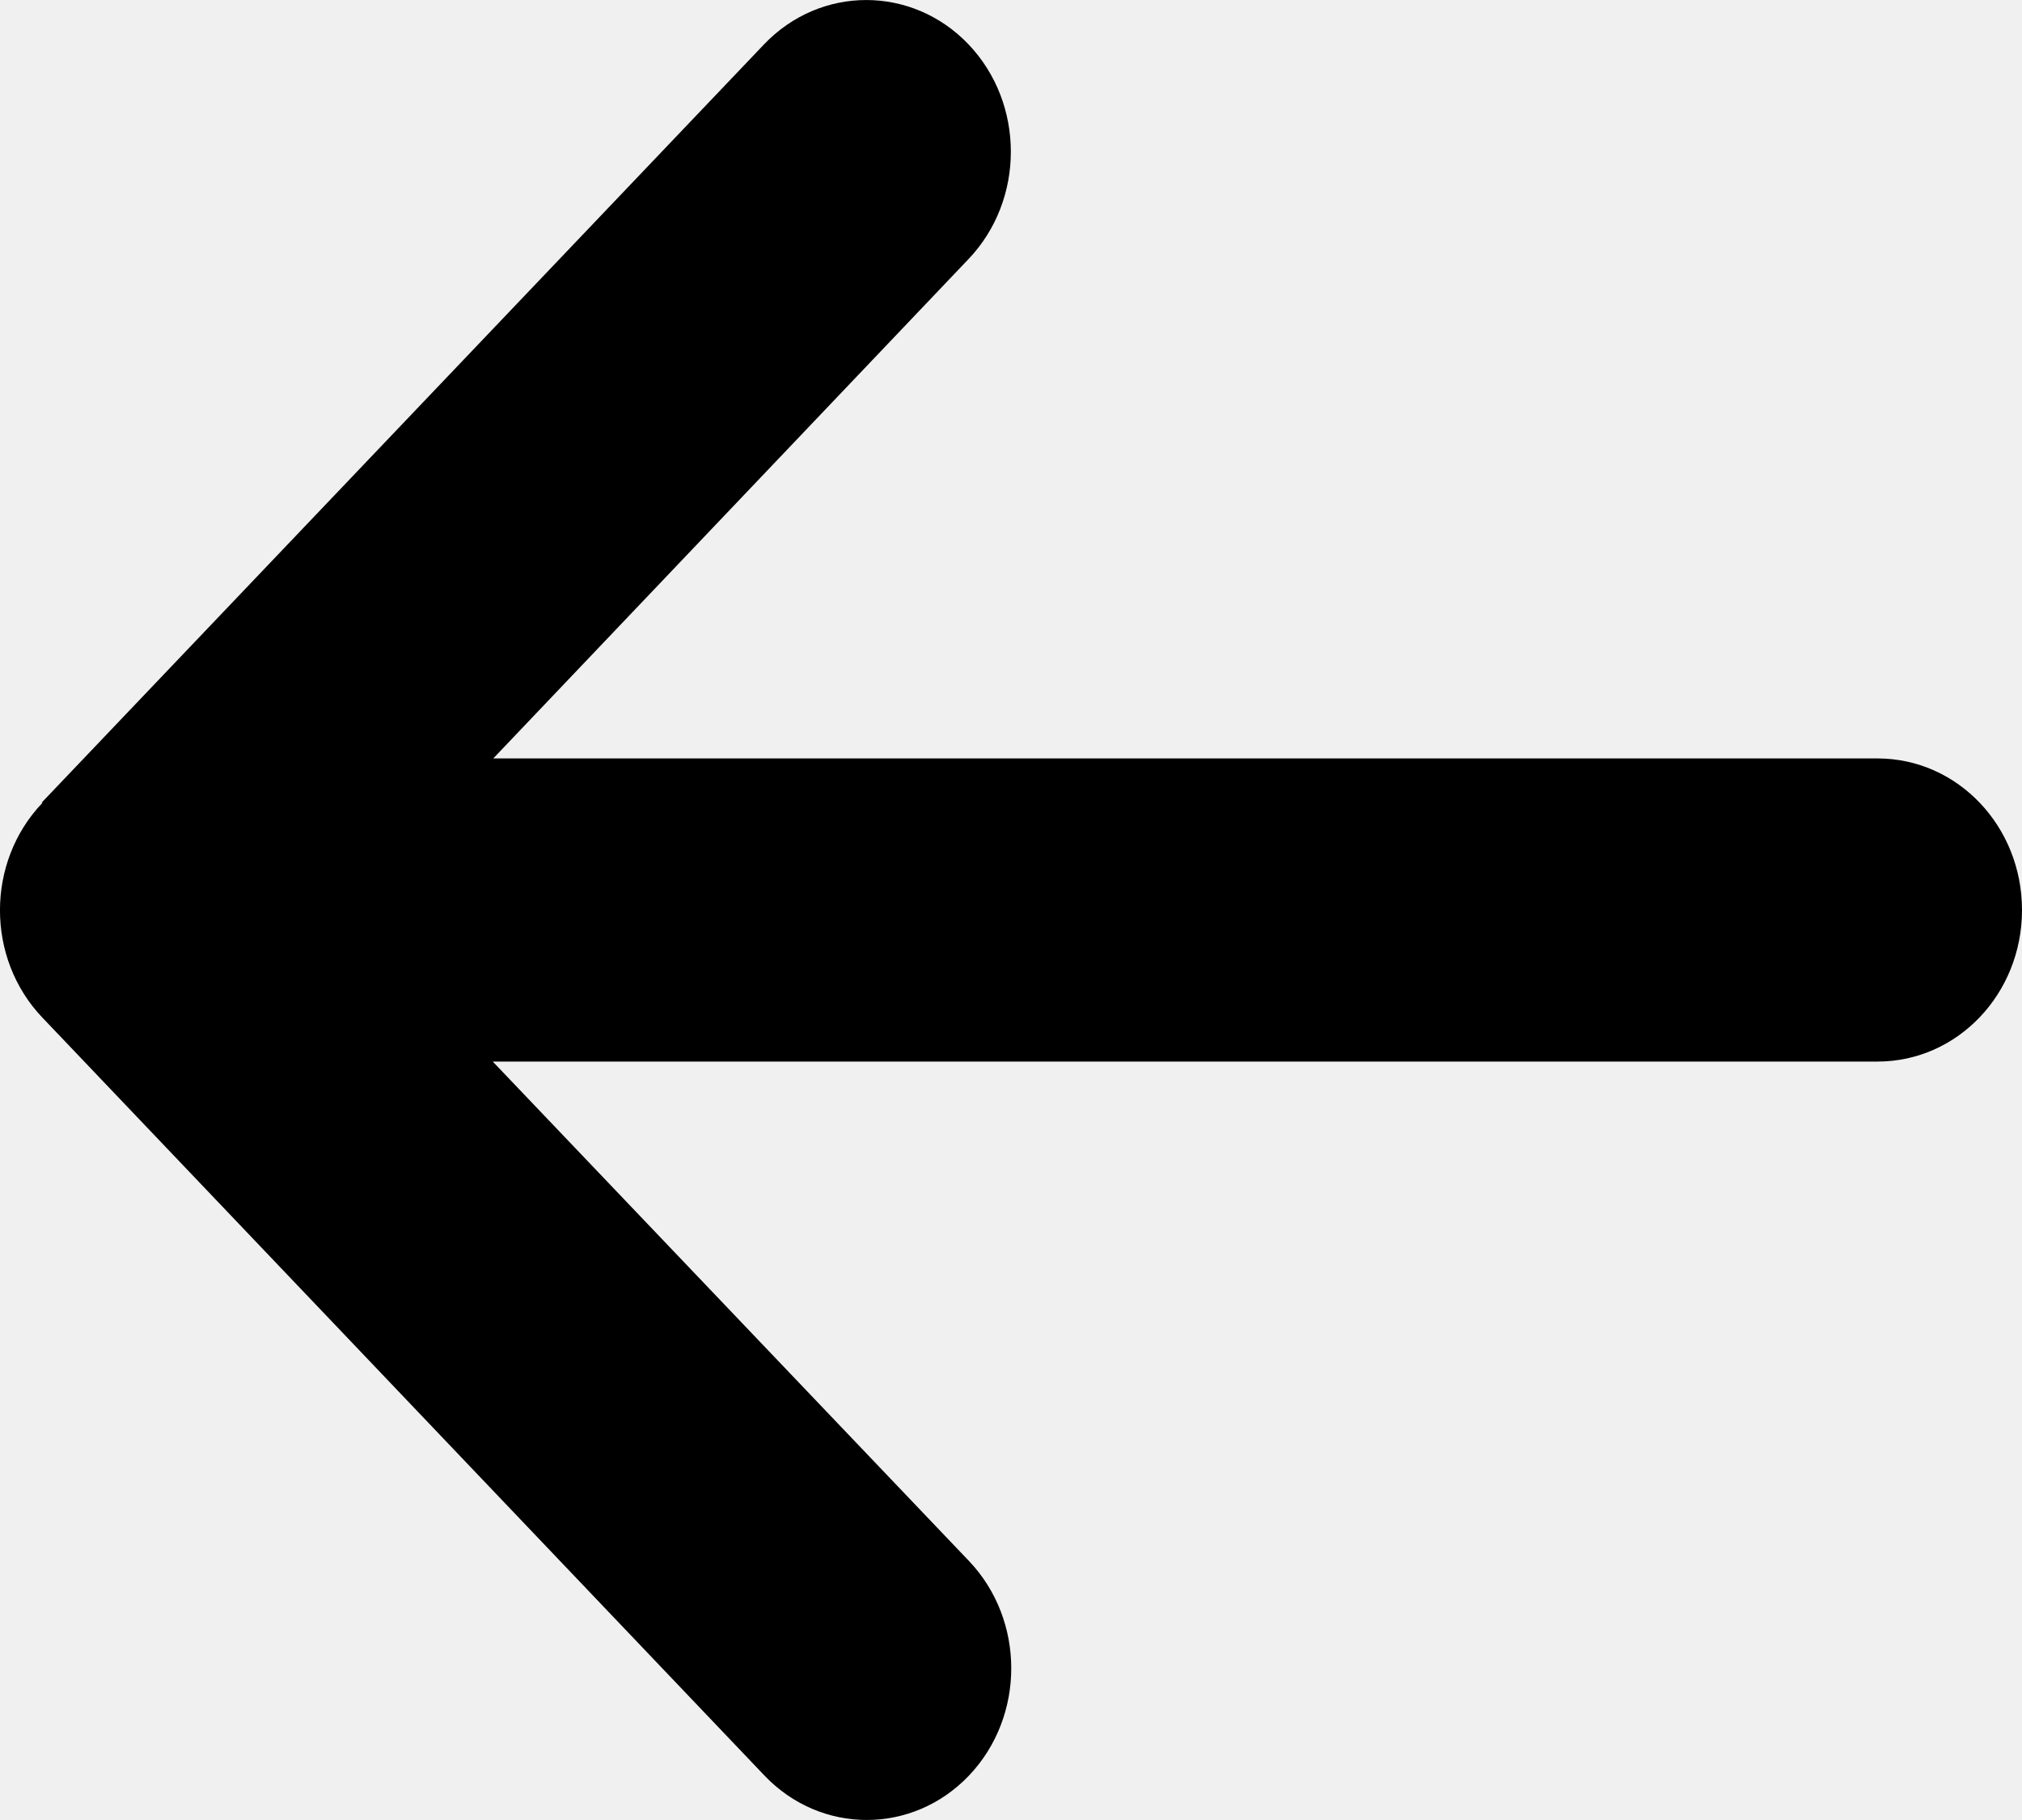
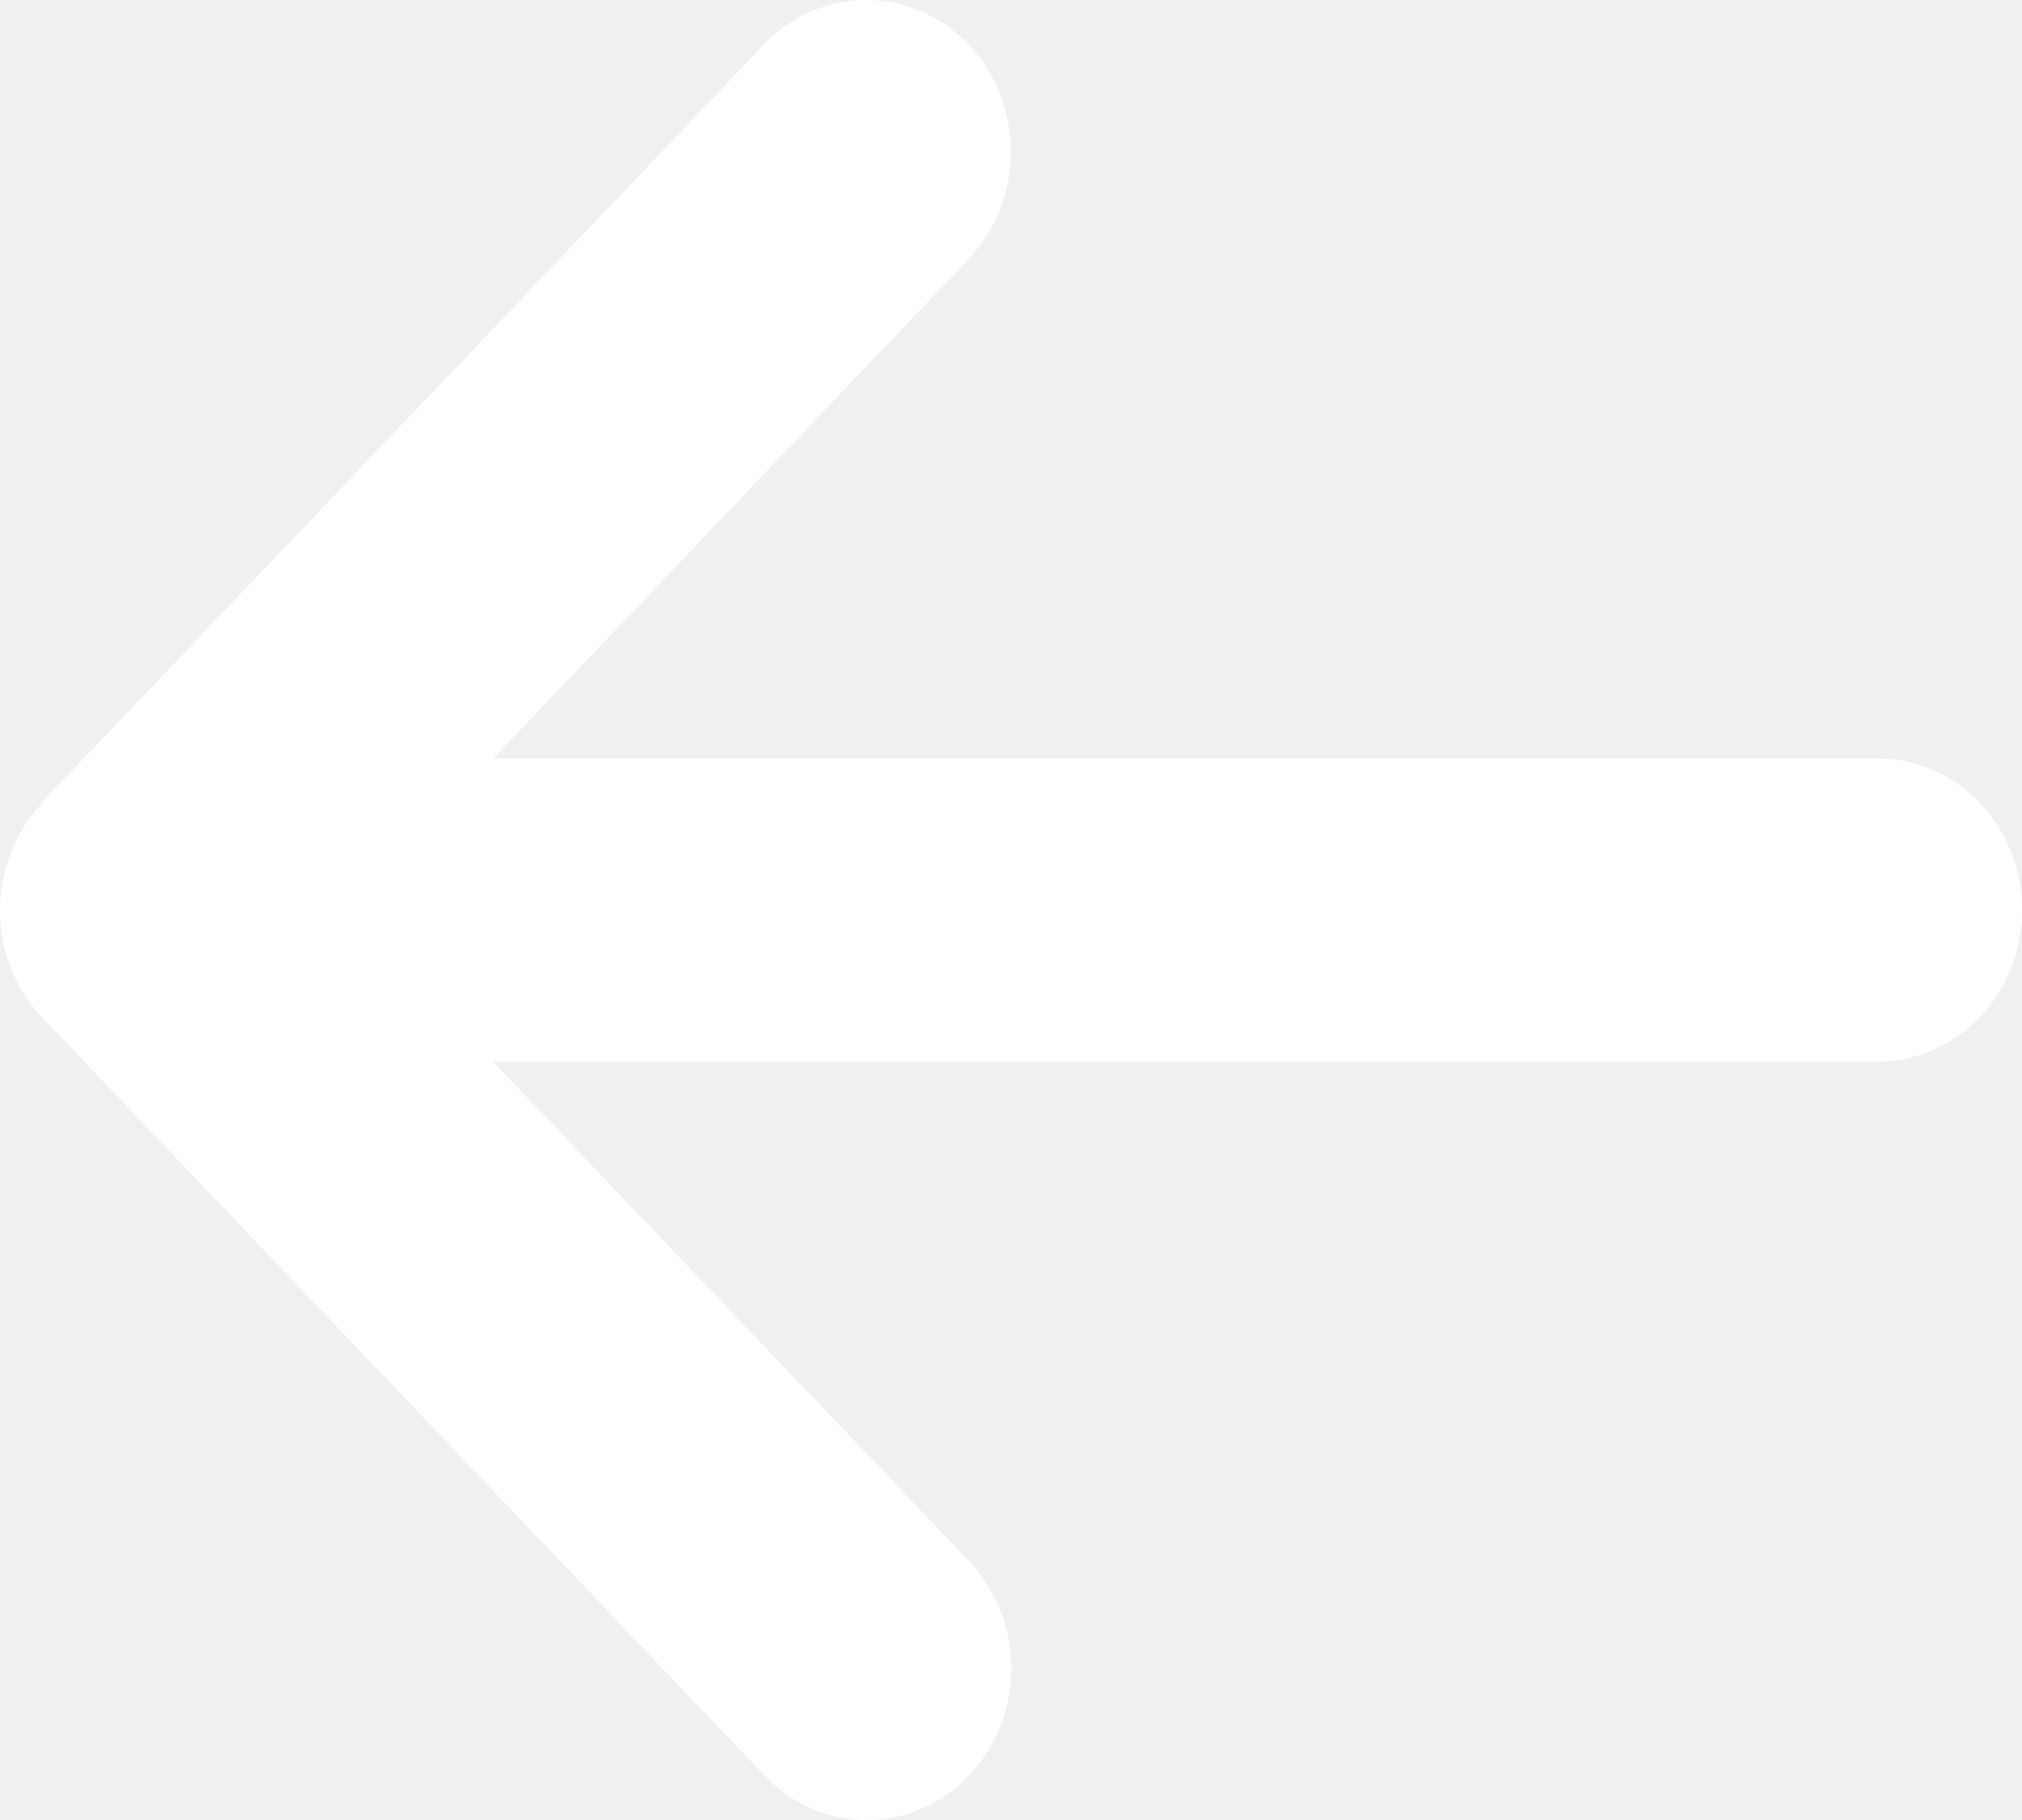
- <svg xmlns="http://www.w3.org/2000/svg" width="20" height="18" viewBox="0 0 20 18" fill="none">
-   <path d="M0.419 7.941C-0.14 8.527 -0.14 9.478 0.419 10.064L7.562 17.561C8.12 18.146 9.026 18.146 9.584 17.561C10.142 16.975 10.142 16.024 9.584 15.438L4.874 10.499H18.571C19.362 10.499 20 9.829 20 9C20 8.171 19.362 7.501 18.571 7.501H4.879L9.58 2.562C10.138 1.976 10.138 1.025 9.58 0.439C9.022 -0.146 8.115 -0.146 7.557 0.439L0.414 7.936L0.419 7.941Z" fill="black" />
+ <svg xmlns="http://www.w3.org/2000/svg" width="20" height="18" viewBox="0 0 20 18" stroke="#fff'" fill="#fff">
+   <path d="M0.419 7.941C-0.14 8.527 -0.14 9.478 0.419 10.064L7.562 17.561C8.12 18.146 9.026 18.146 9.584 17.561C10.142 16.975 10.142 16.024 9.584 15.438L4.874 10.499H18.571C19.362 10.499 20 9.829 20 9C20 8.171 19.362 7.501 18.571 7.501H4.879L9.58 2.562C10.138 1.976 10.138 1.025 9.58 0.439C9.022 -0.146 8.115 -0.146 7.557 0.439L0.414 7.936L0.419 7.941Z" />
</svg>
